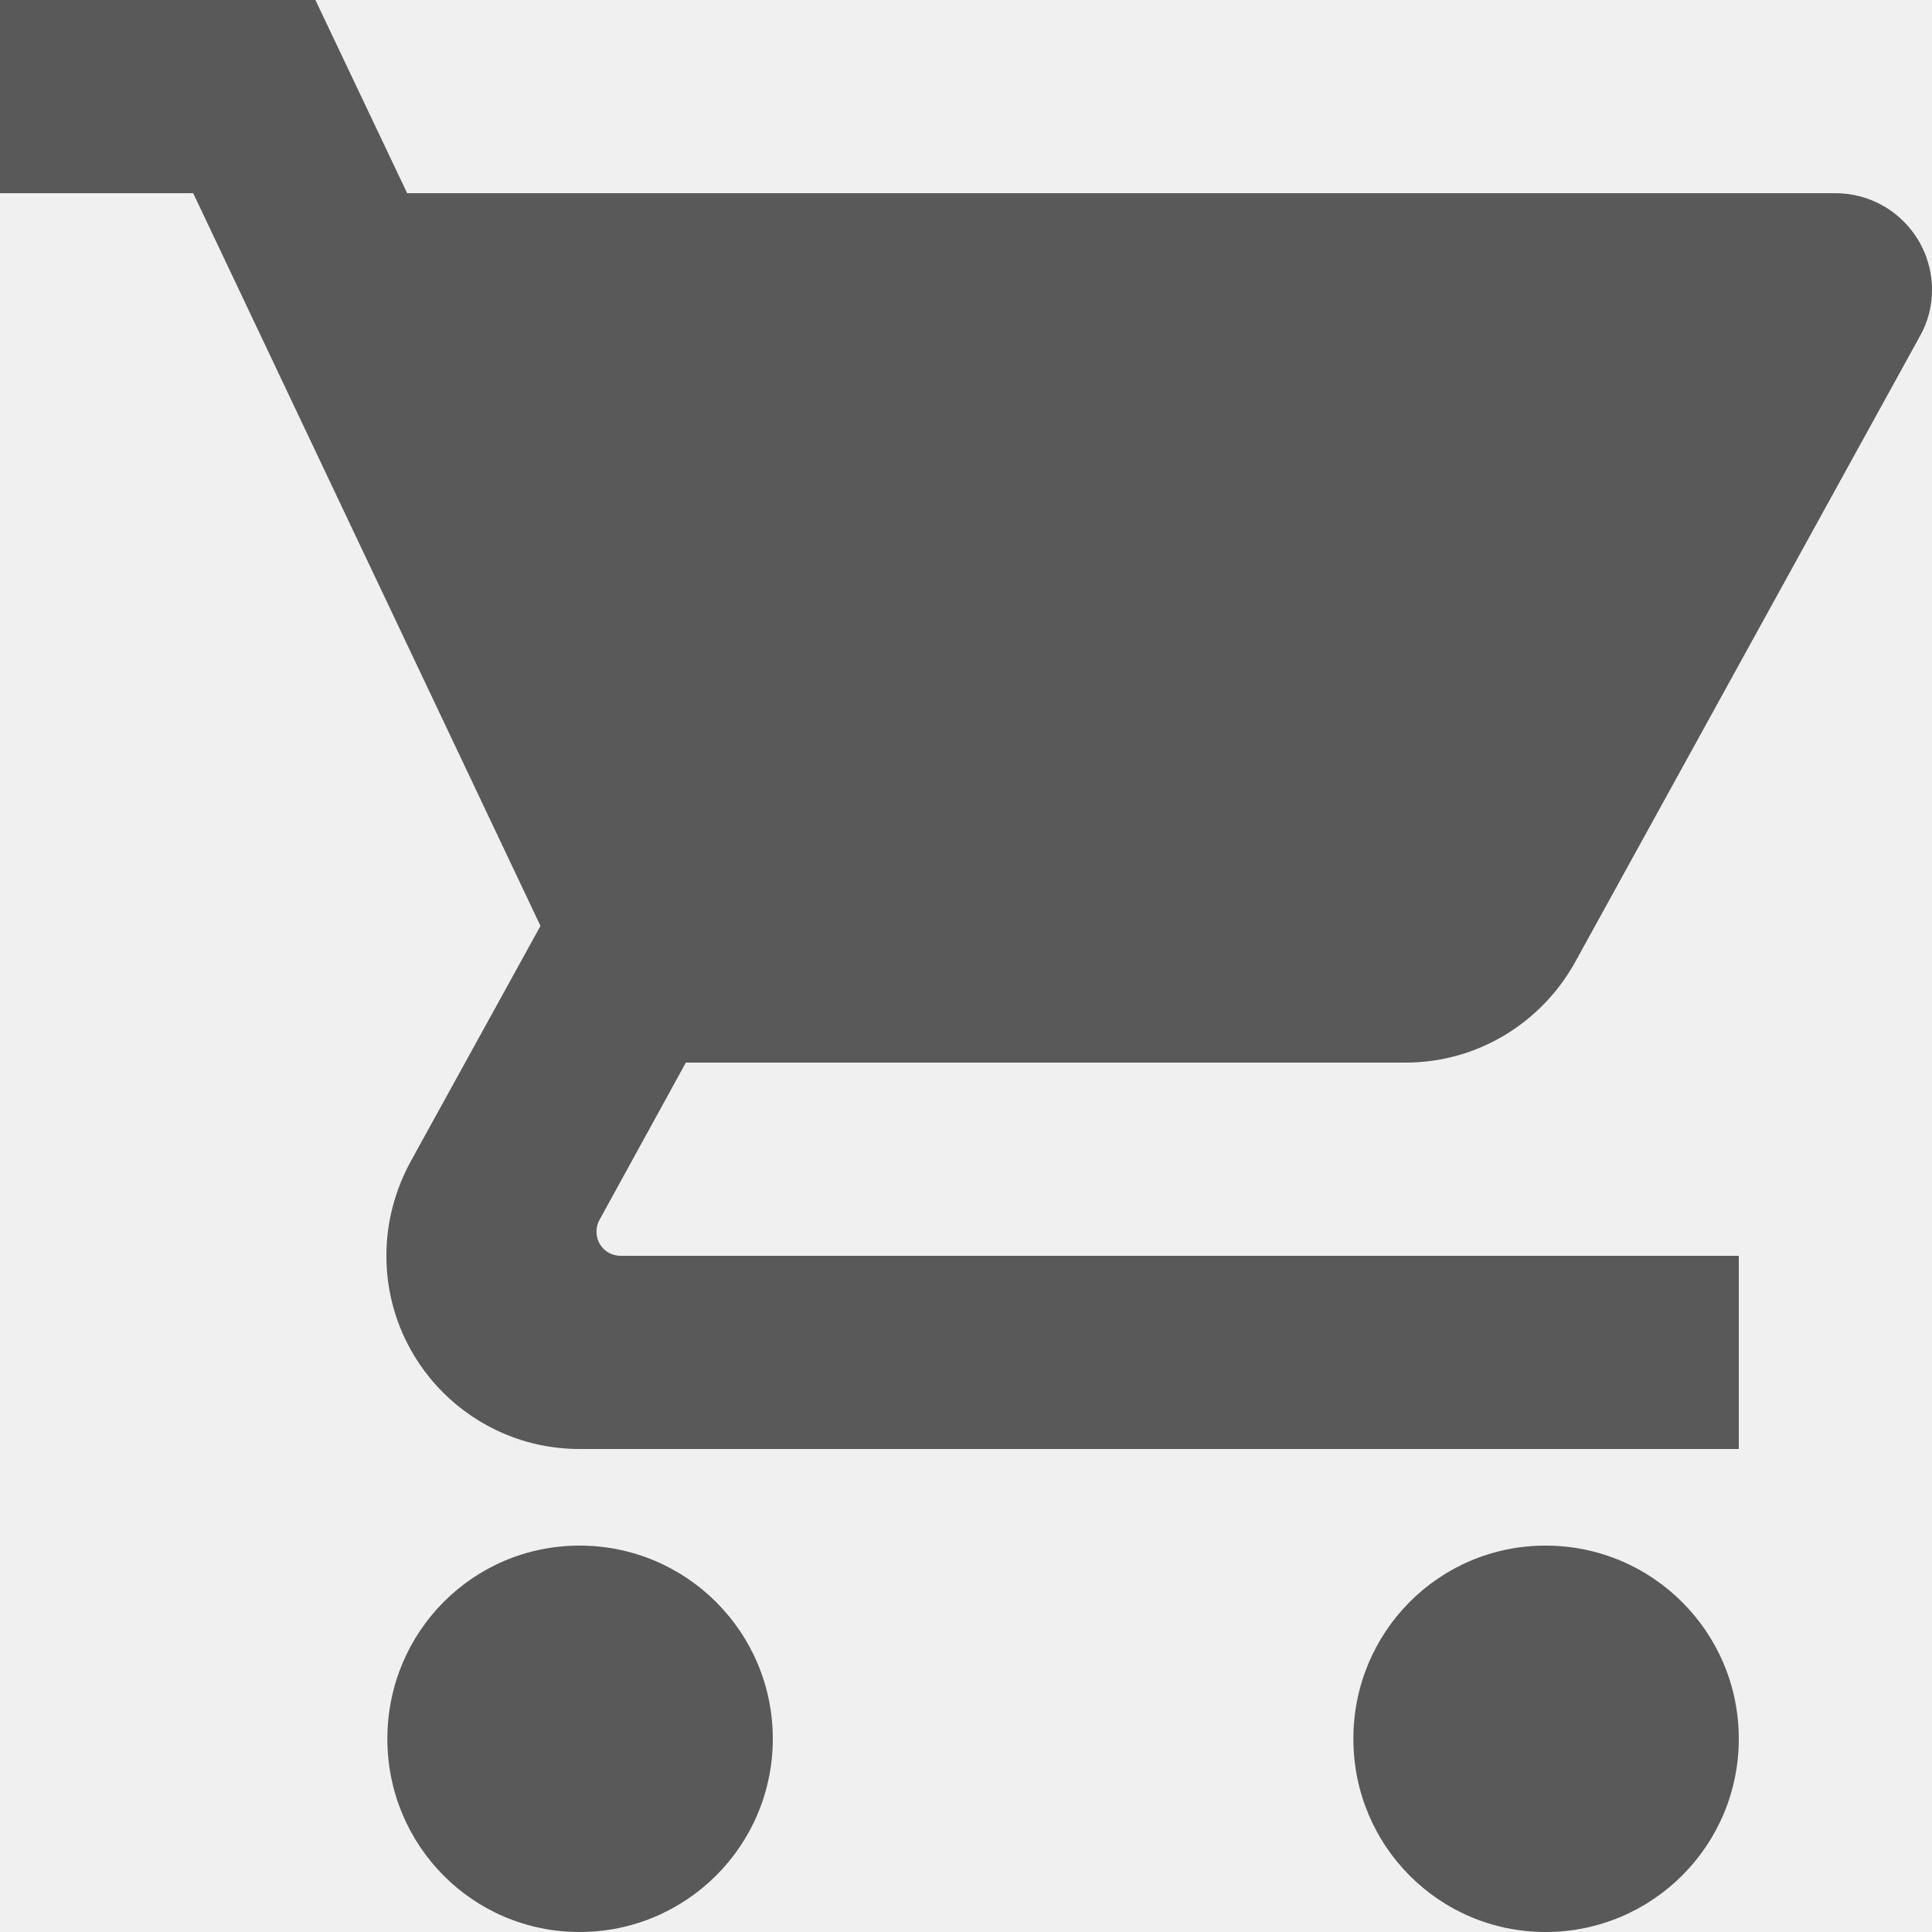
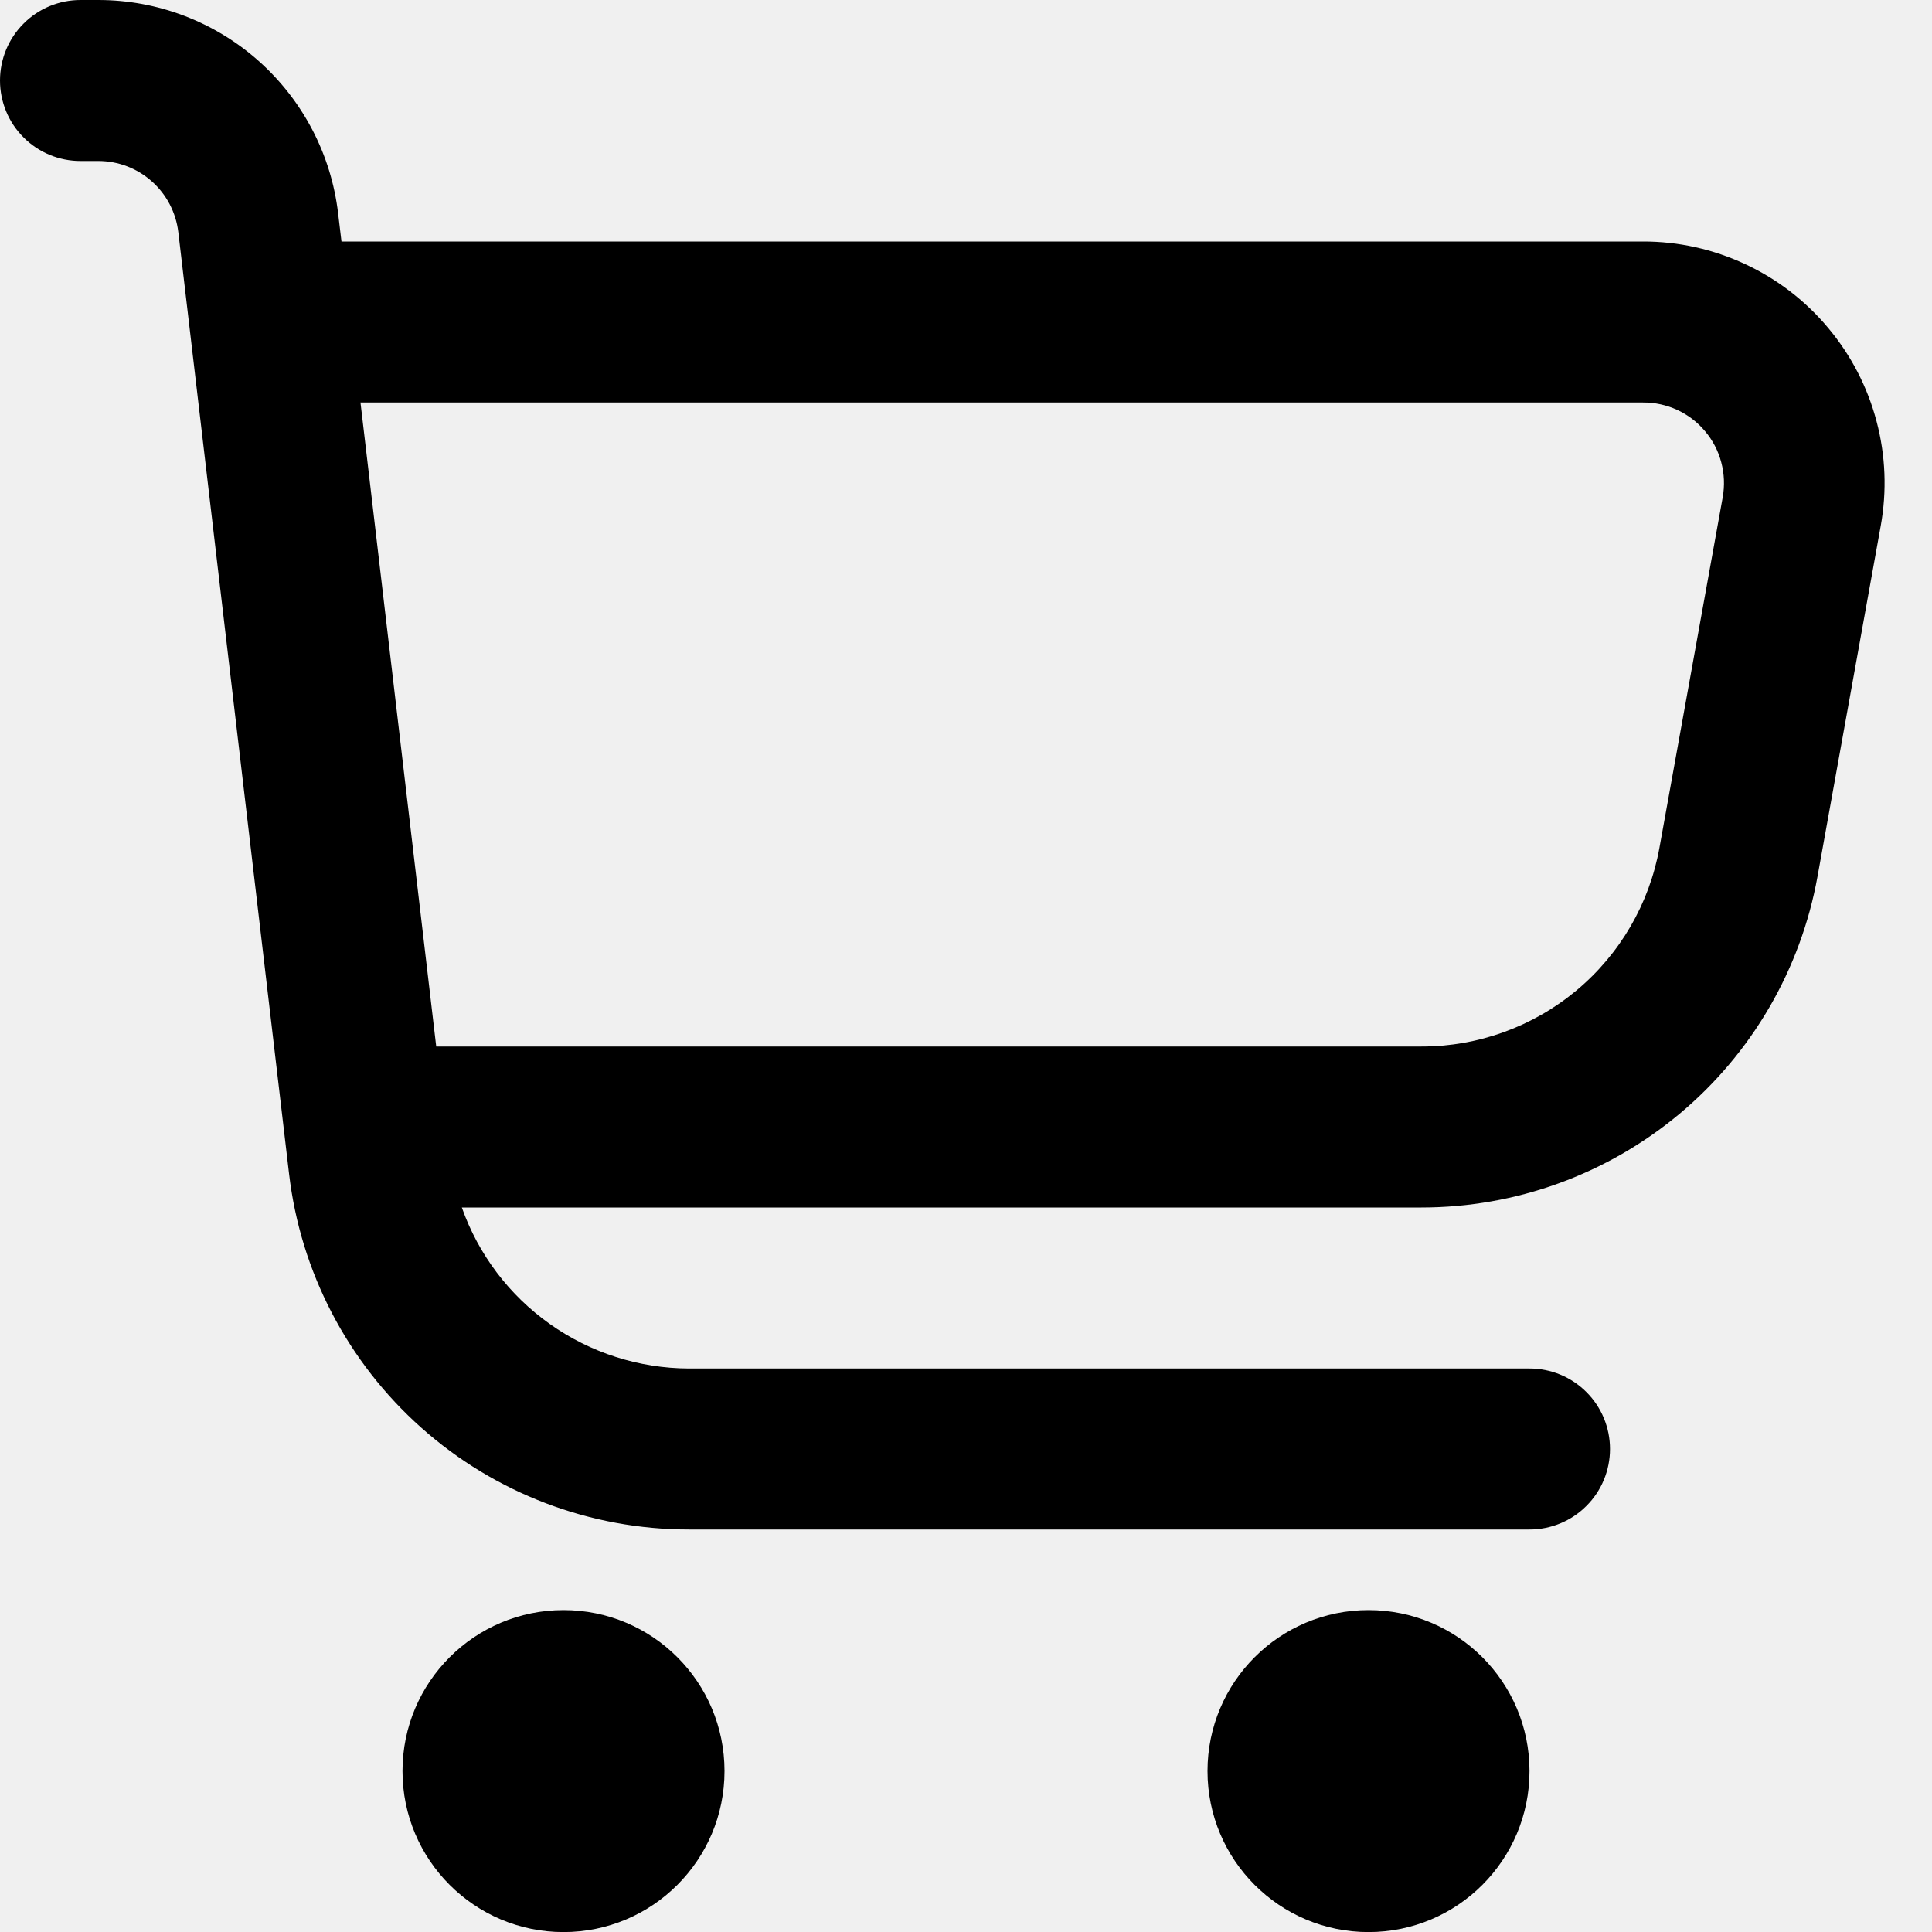
- <svg xmlns="http://www.w3.org/2000/svg" width="20" height="20" viewBox="0 0 20 20" fill="none">
-   <path d="M6 16C4.895 16 4.01 16.895 4.01 18C4.01 19.105 4.895 20 6 20C7.105 20 8 19.105 8 18C8 16.895 7.105 16 6 16ZM0 0V2H2L5.595 9.585L4.245 12.035C4.09 12.325 4 12.65 4 13C4 14.105 4.895 15 6 15H18V13H6.425C6.285 13 6.175 12.89 6.175 12.75C6.175 12.705 6.185 12.665 6.205 12.63L7.1 11H14.55C15.3 11 15.955 10.585 16.3 9.97L19.875 3.48C19.955 3.34 20 3.175 20 3C20 2.735 19.895 2.48 19.707 2.293C19.52 2.105 19.265 2 19 2H4.215L3.265 0H0ZM16 16C14.895 16 14.01 16.895 14.01 18C14.01 19.105 14.895 20 16 20C17.105 20 18 19.105 18 18C18 16.895 17.105 16 16 16Z" fill="#595959" />
+ <svg xmlns="http://www.w3.org/2000/svg" width="24" height="24" viewBox="0 0 24 24" fill="none">
+   <g clip-path="url(#clip0_5_2)">
+     <path d="M22.713 4.077C22.432 3.739 22.08 3.468 21.681 3.282C21.284 3.096 20.849 2.999 20.41 3H4.242L4.2 2.649C4.114 1.919 3.763 1.247 3.214 0.758C2.666 0.27 1.957 0 1.222 0L1 0C0.735 0 0.48 0.105 0.293 0.293C0.105 0.48 0 0.735 0 1C0 1.265 0.105 1.52 0.293 1.707C0.48 1.895 0.735 2 1 2H1.222C1.467 2 1.703 2.09 1.886 2.253C2.069 2.415 2.186 2.64 2.215 2.883L3.591 14.583C3.734 15.8 4.318 16.922 5.234 17.736C6.149 18.55 7.332 19 8.557 19H19C19.265 19 19.52 18.895 19.707 18.707C19.895 18.52 20 18.265 20 18C20 17.735 19.895 17.48 19.707 17.293C19.52 17.105 19.265 17 19 17H8.557C7.938 16.998 7.335 16.805 6.83 16.447C6.325 16.089 5.943 15.584 5.737 15H17.657C18.829 15 19.964 14.588 20.864 13.836C21.763 13.085 22.37 12.041 22.578 10.887L23.363 6.533C23.441 6.101 23.424 5.657 23.311 5.233C23.199 4.808 22.995 4.414 22.713 4.077ZM21.4 6.178L20.614 10.532C20.489 11.225 20.125 11.852 19.584 12.303C19.043 12.754 18.361 13.001 17.657 13H5.419L4.478 5H20.41C20.557 4.999 20.702 5.031 20.835 5.092C20.969 5.154 21.087 5.244 21.181 5.357C21.276 5.469 21.345 5.601 21.382 5.743C21.42 5.885 21.426 6.033 21.4 6.178Z" fill="black" />
+     <path d="M7 24.001C8.105 24.001 9 23.105 9 22.001C9 20.896 8.105 20.001 7 20.001C5.896 20.001 5 20.896 5 22.001C5 23.105 5.896 24.001 7 24.001Z" fill="black" />
+     <path d="M17 24.001C18.105 24.001 19 23.105 19 22.001C19 20.896 18.105 20.001 17 20.001C15.895 20.001 15 20.896 15 22.001C15 23.105 15.895 24.001 17 24.001Z" fill="black" />
+   </g>
+   <defs>
+     <clipPath id="clip0_5_2">
+       <rect width="24" height="24" fill="white" />
+     </clipPath>
+   </defs>
</svg>
